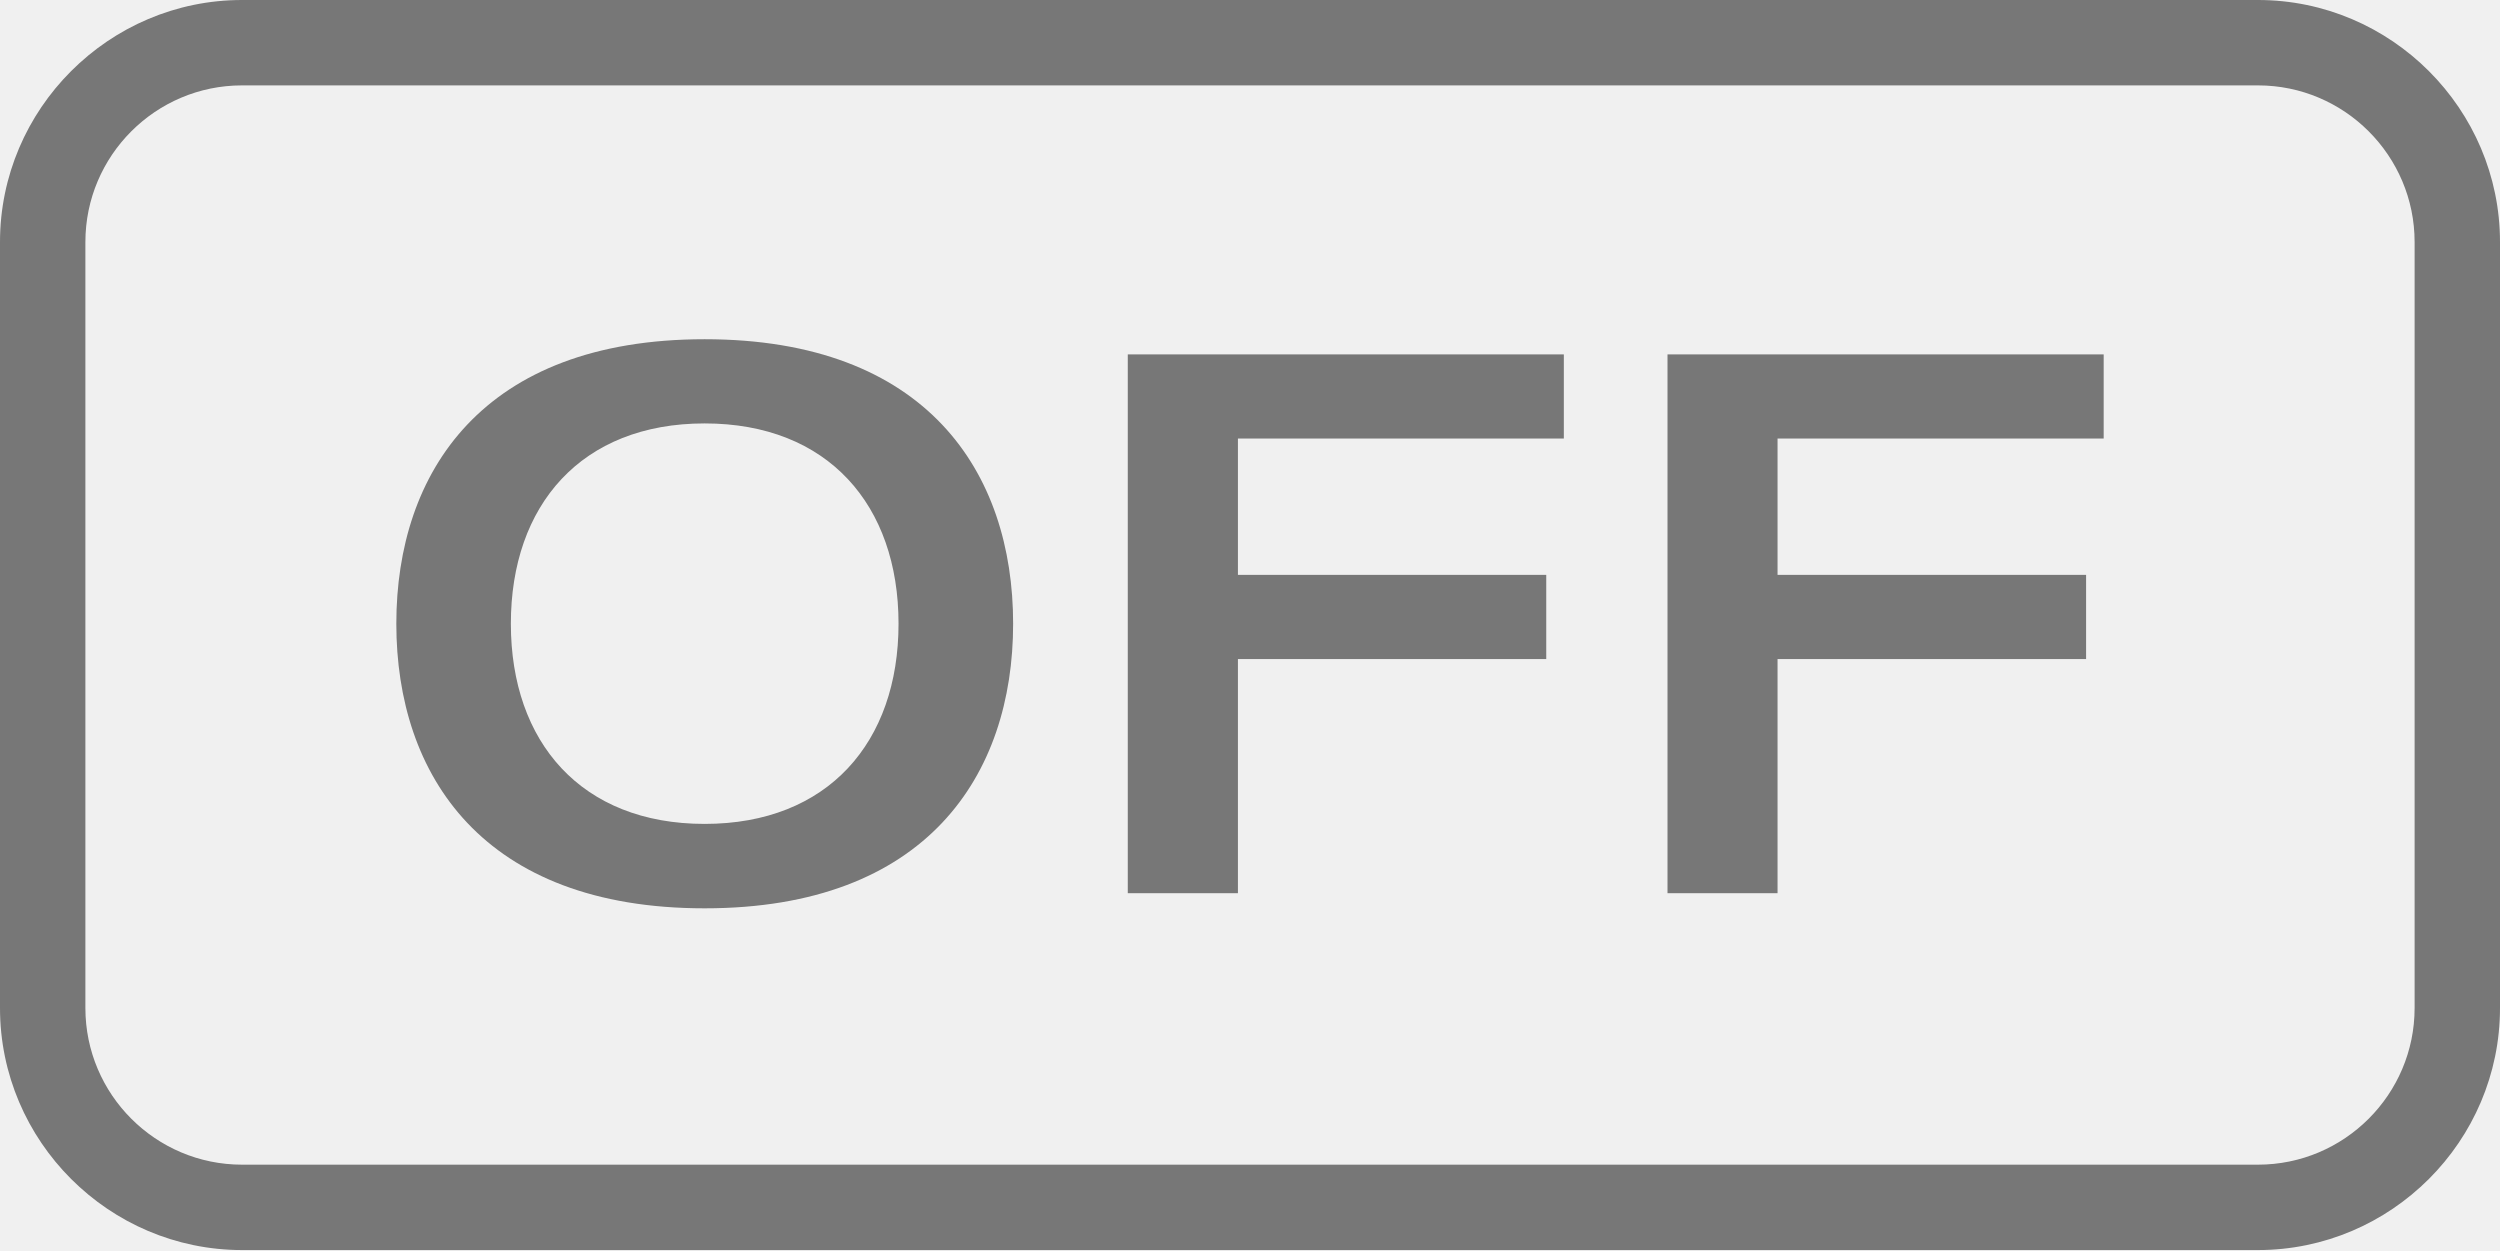
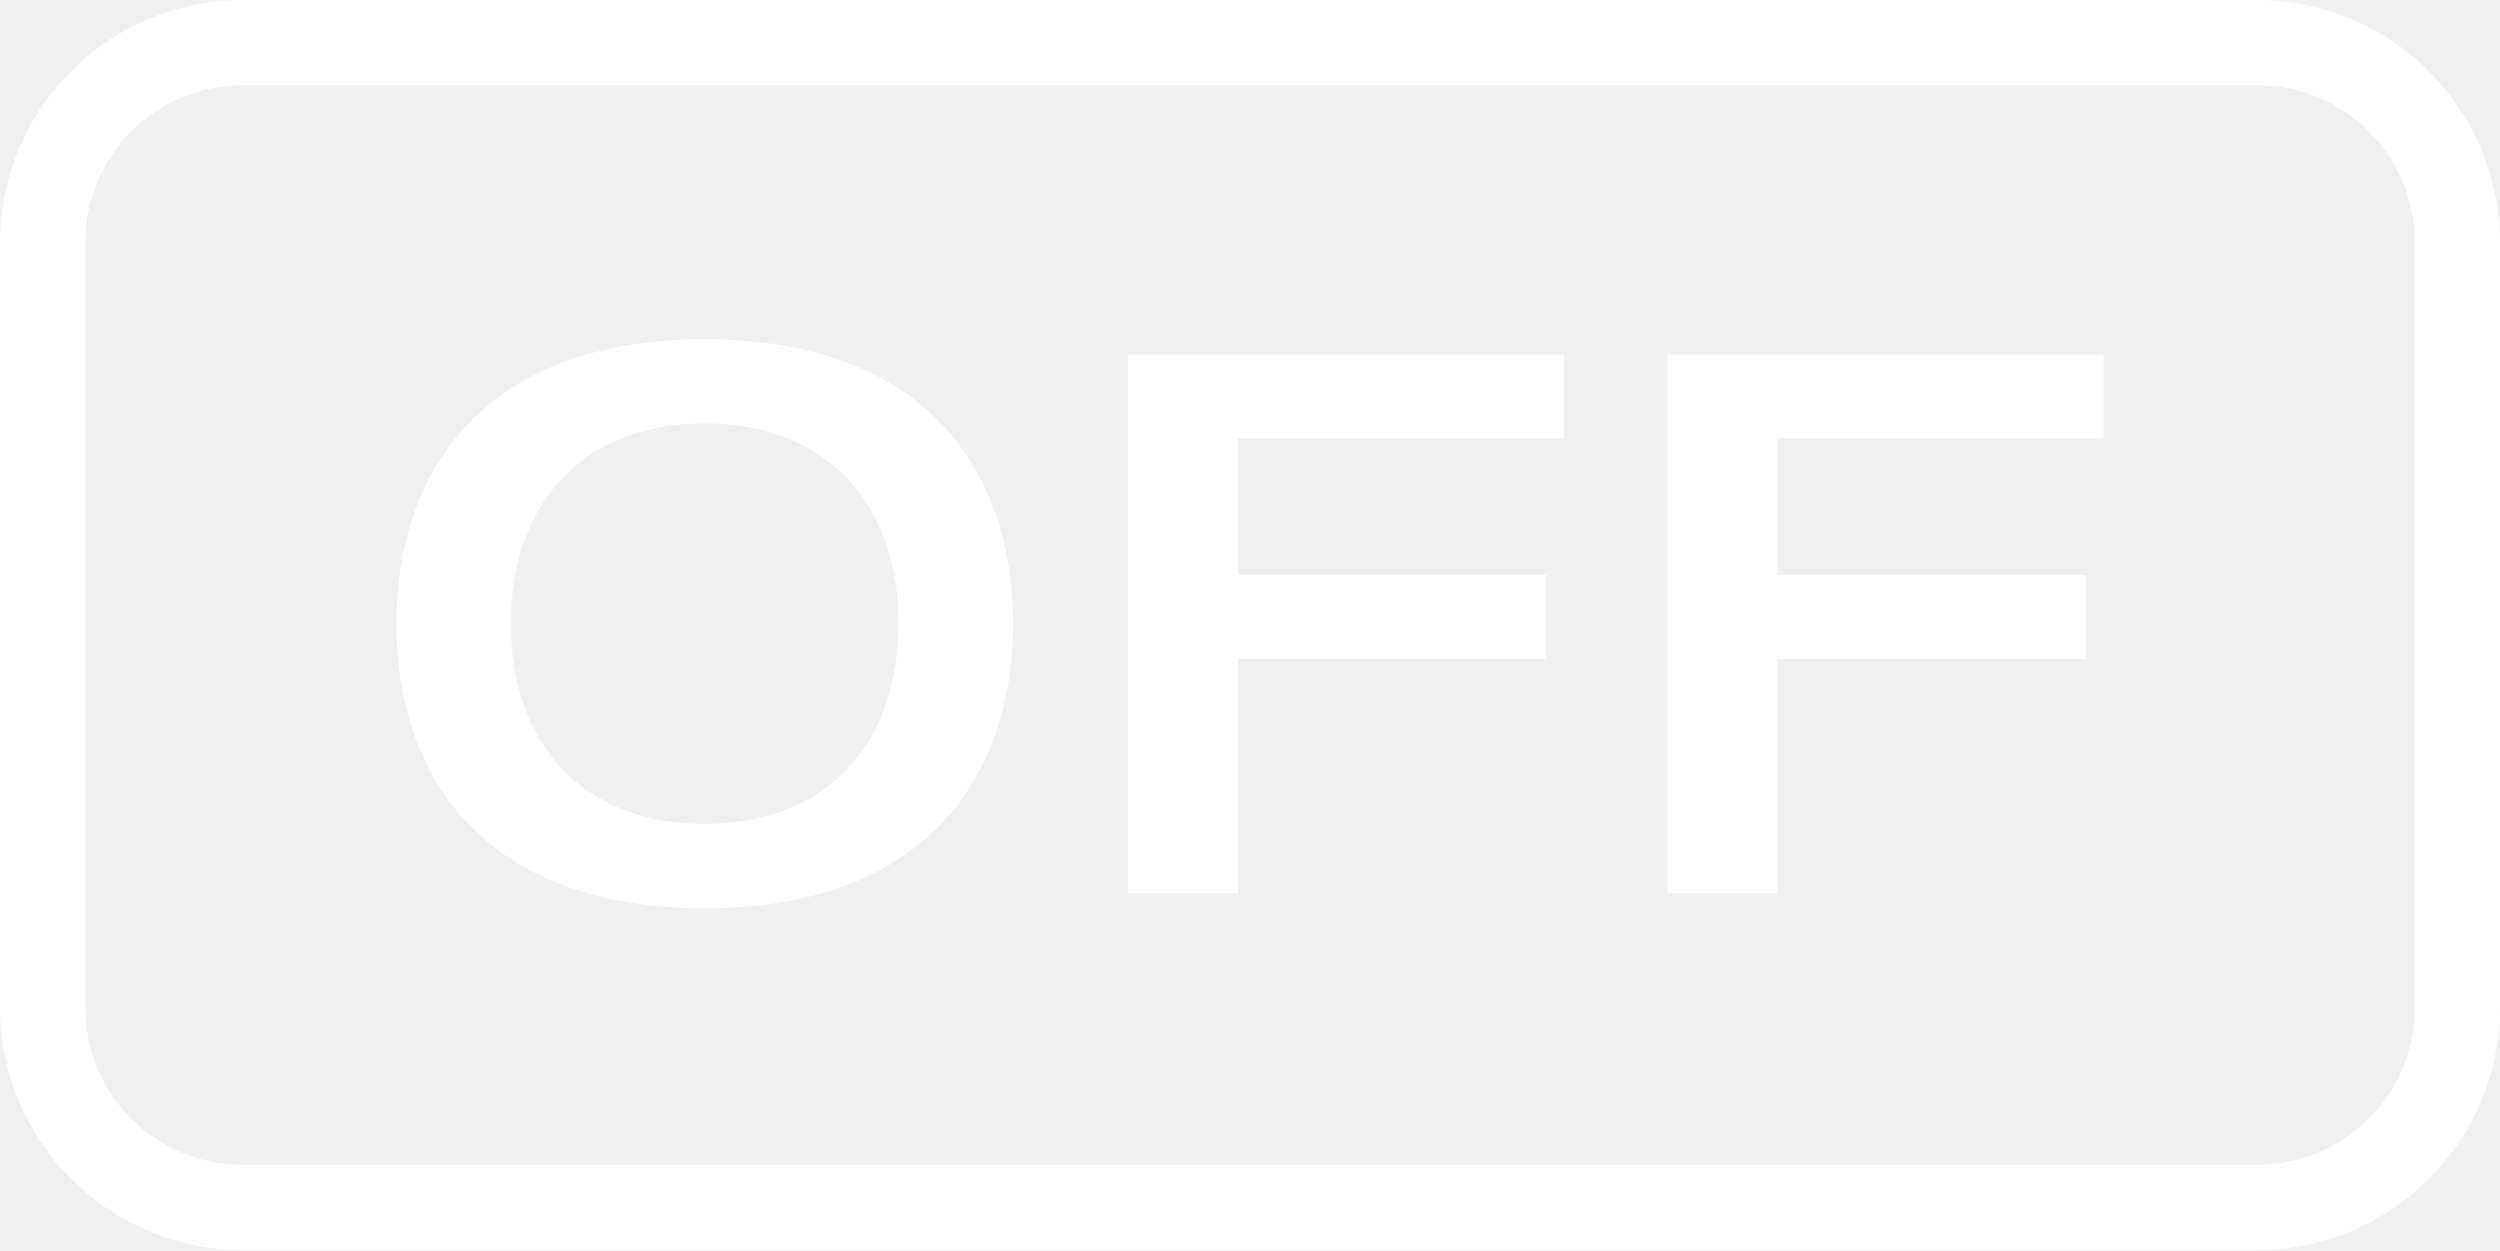
- <svg xmlns="http://www.w3.org/2000/svg" version="1.1" id="Ebene_1" x="0px" y="0px" width="43.916px" height="21.959px" viewBox="0 0 43.916 21.959" enable-background="new 0 0 43.916 21.959" xml:space="preserve">
-   <path fill="#777777" d="M29.291,15.69h1.934v-4.113h5.42v-1.479h-5.42V7.704h5.729V6.225h-7.662V15.69z M19.81,15.69h1.936v-4.113  h5.416v-1.479h-5.416V7.704h5.725V6.225h-7.66V15.69z M12.378,14.473c-2.166,0-3.404-1.435-3.404-3.517  c0-2.083,1.238-3.518,3.404-3.518c2.167,0,3.406,1.435,3.406,3.518C15.784,13.038,14.545,14.473,12.378,14.473 M12.378,15.956  c3.896,0,5.419-2.335,5.419-5s-1.522-4.997-5.419-4.997c-3.896,0-5.416,2.332-5.416,4.997S8.482,15.956,12.378,15.956" />
-   <path fill="#777777" d="M39.664,1.5c1.518,0,2.752,1.234,2.752,2.752v13.455c0,1.518-1.234,2.752-2.752,2.752H4.252  c-1.518,0-2.752-1.234-2.752-2.752V4.252C1.5,2.734,2.734,1.5,4.252,1.5H39.664 M39.664,0H4.252C1.914,0,0,1.914,0,4.252v13.455  c0,2.339,1.914,4.252,4.252,4.252h35.412c2.339,0,4.252-1.913,4.252-4.252V4.252C43.916,1.914,42.003,0,39.664,0L39.664,0z" />
+ <svg xmlns="http://www.w3.org/2000/svg" width="43.916" height="21.959">
+   <path fill="#fff" d="M29.291 15.69h1.934v-4.113h5.42v-1.479h-5.42V7.704h5.729V6.225h-7.662v9.465zm-9.481 0h1.936v-4.113h5.416v-1.479h-5.416V7.704h5.725V6.225h-7.66v9.465zm-7.432-1.217c-2.166 0-3.404-1.435-3.404-3.517 0-2.083 1.238-3.518 3.404-3.518 2.167 0 3.406 1.435 3.406 3.518 0 2.082-1.239 3.517-3.406 3.517m0 1.483c3.896 0 5.419-2.335 5.419-5s-1.522-4.997-5.419-4.997c-3.896 0-5.416 2.332-5.416 4.997s1.52 5 5.416 5" />
+   <path fill="#fff" d="M39.664 1.5a2.754 2.754 0 0 1 2.752 2.752v13.455a2.754 2.754 0 0 1-2.752 2.752H4.252A2.754 2.754 0 0 1 1.5 17.707V4.252A2.754 2.754 0 0 1 4.252 1.5h35.412m0-1.5H4.252A4.265 4.265 0 0 0 0 4.252v13.455a4.265 4.265 0 0 0 4.252 4.252h35.412a4.264 4.264 0 0 0 4.252-4.252V4.252A4.265 4.265 0 0 0 39.664 0z" />
</svg>
